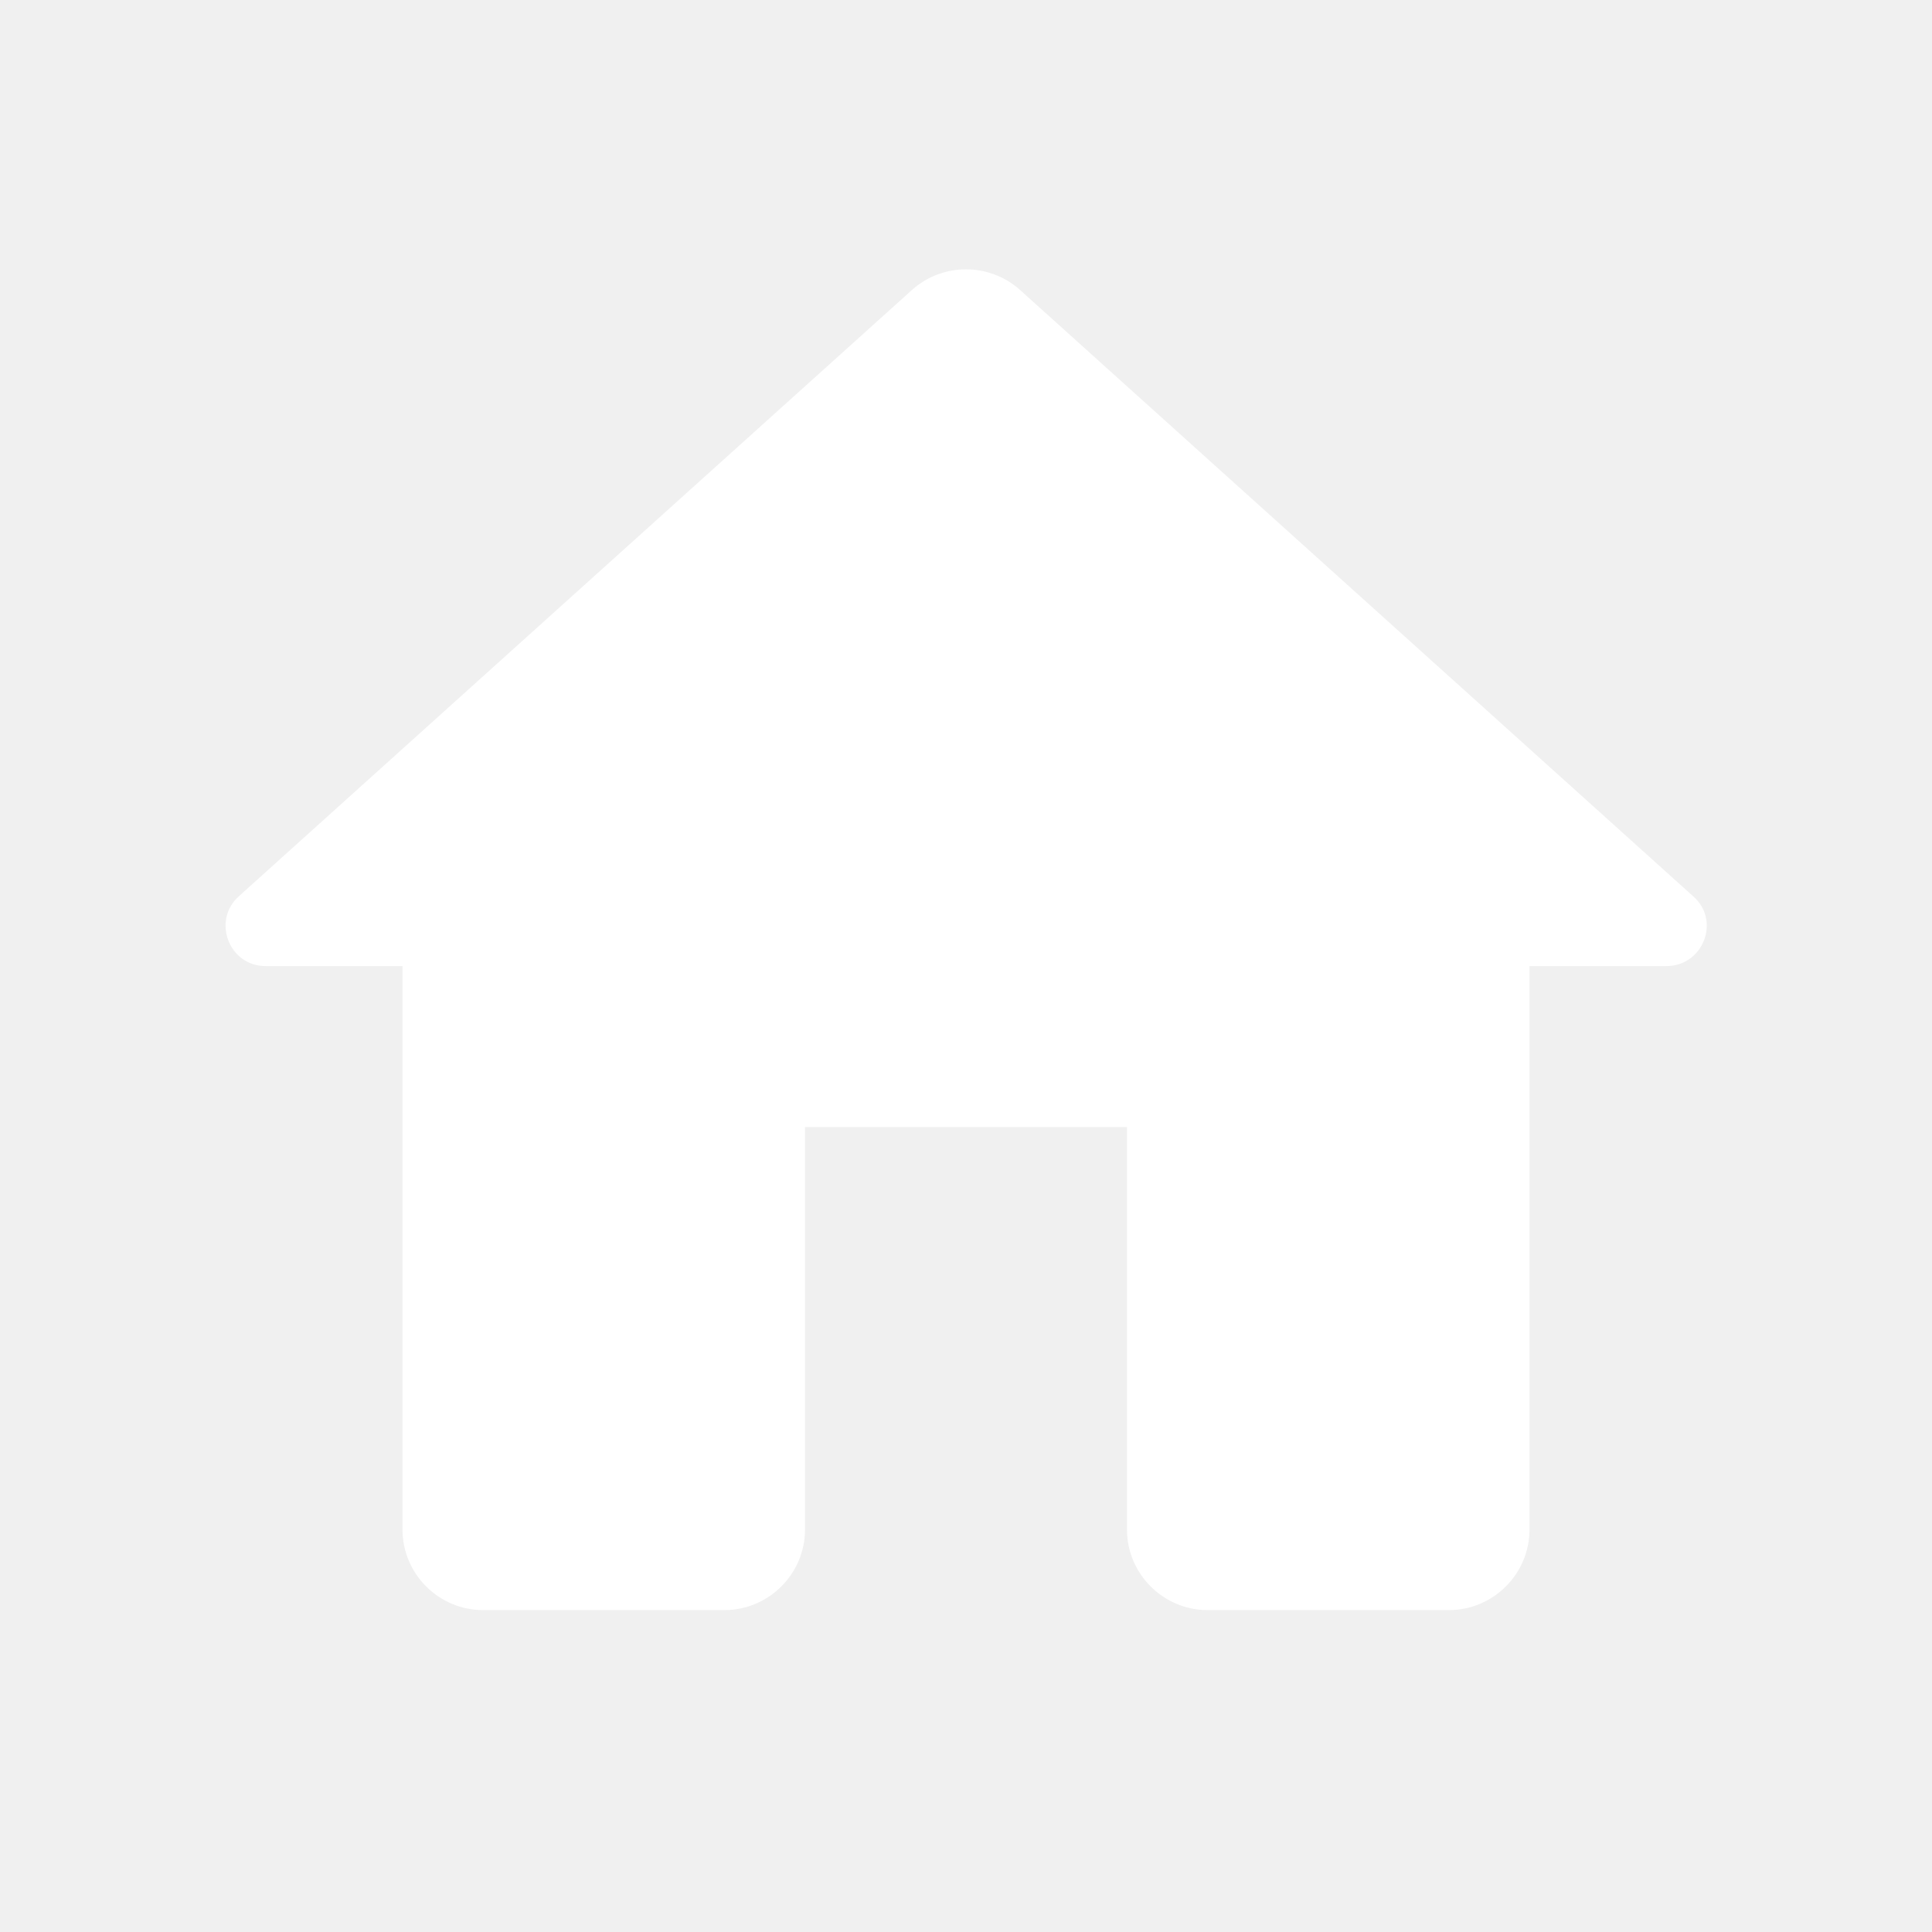
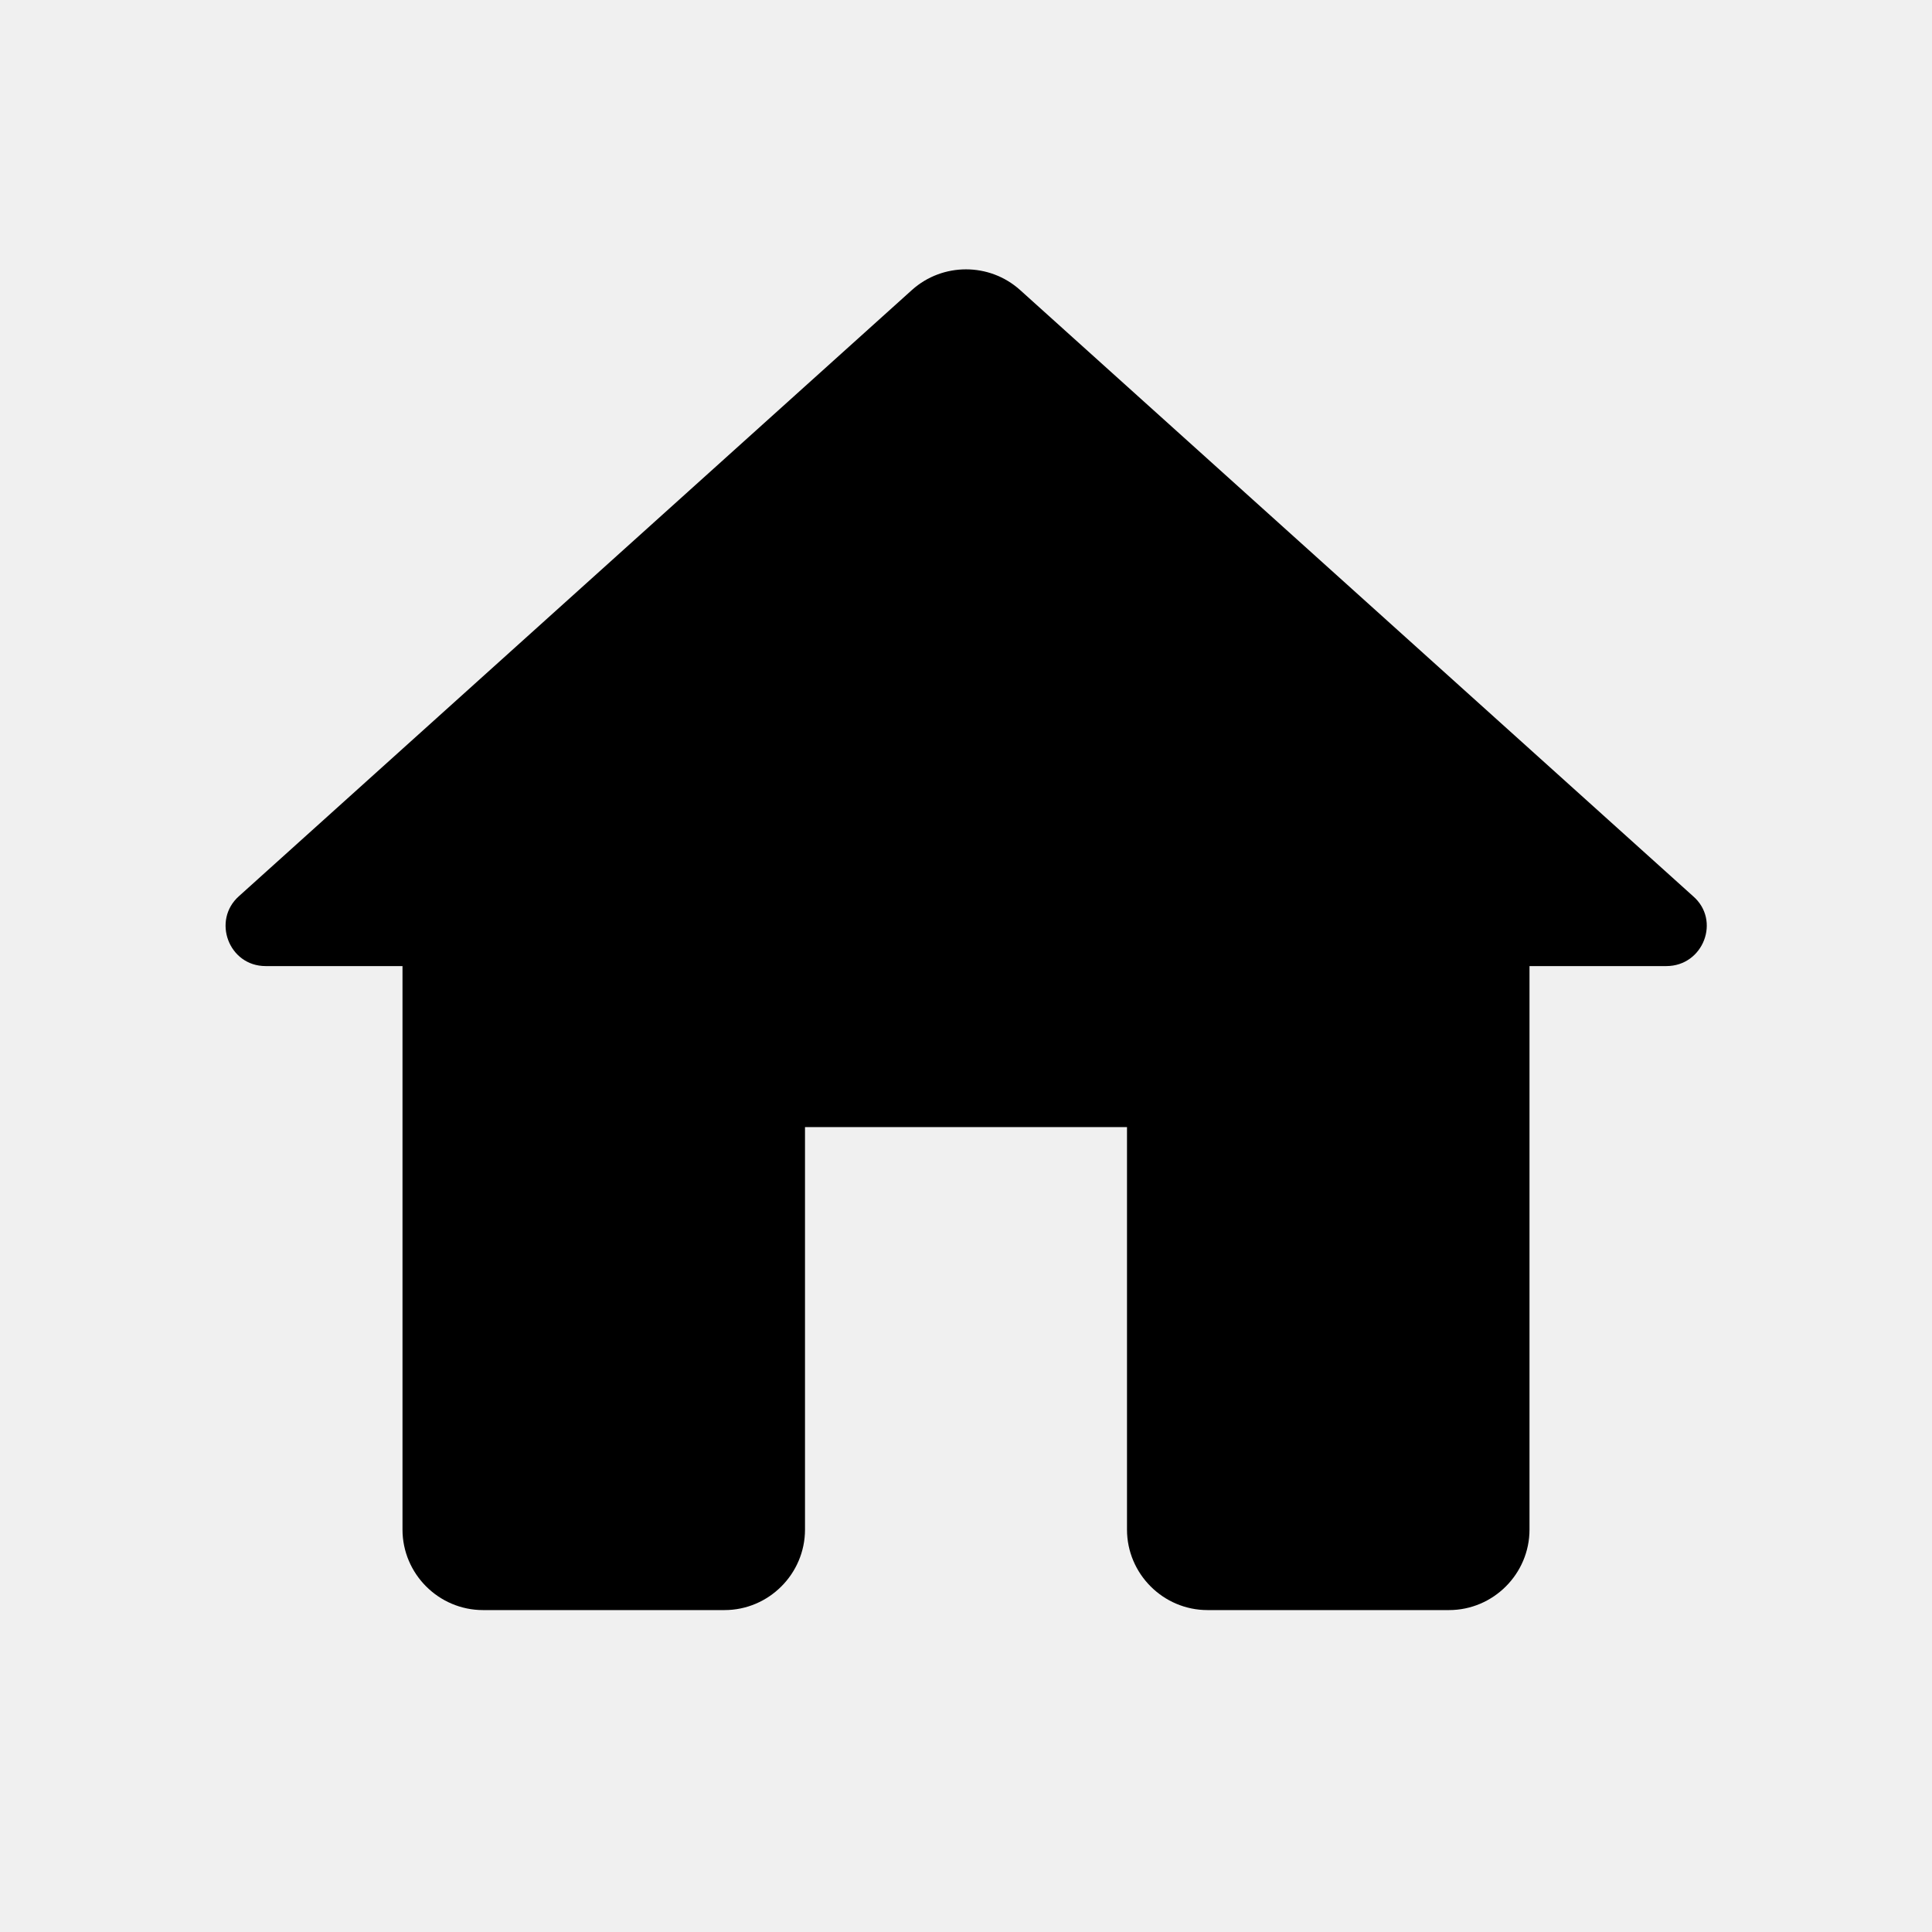
<svg xmlns="http://www.w3.org/2000/svg" width="24" height="24" viewBox="0 0 24 24" fill="none">
-   <path d="M10 19.001V14.001H14V19.001C14 19.551 14.45 20.001 15 20.001H18C18.55 20.001 19 19.551 19 19.001V12.001H20.7C21.16 12.001 21.38 11.431 21.03 11.131L12.67 3.601C12.29 3.261 11.71 3.261 11.33 3.601L2.97 11.131C2.63 11.431 2.84 12.001 3.3 12.001H5V19.001C5 19.551 5.45 20.001 6 20.001H9C9.55 20.001 10 19.551 10 19.001Z" fill="white" />
+   <path d="M10 19.001V14.001H14V19.001C14 19.551 14.45 20.001 15 20.001H18C18.55 20.001 19 19.551 19 19.001V12.001H20.7C21.16 12.001 21.38 11.431 21.03 11.131L12.67 3.601C12.29 3.261 11.71 3.261 11.33 3.601L2.97 11.131C2.63 11.431 2.84 12.001 3.3 12.001H5V19.001C5 19.551 5.45 20.001 6 20.001H9C9.55 20.001 10 19.551 10 19.001Z" fill="currentColor" />
</svg>
